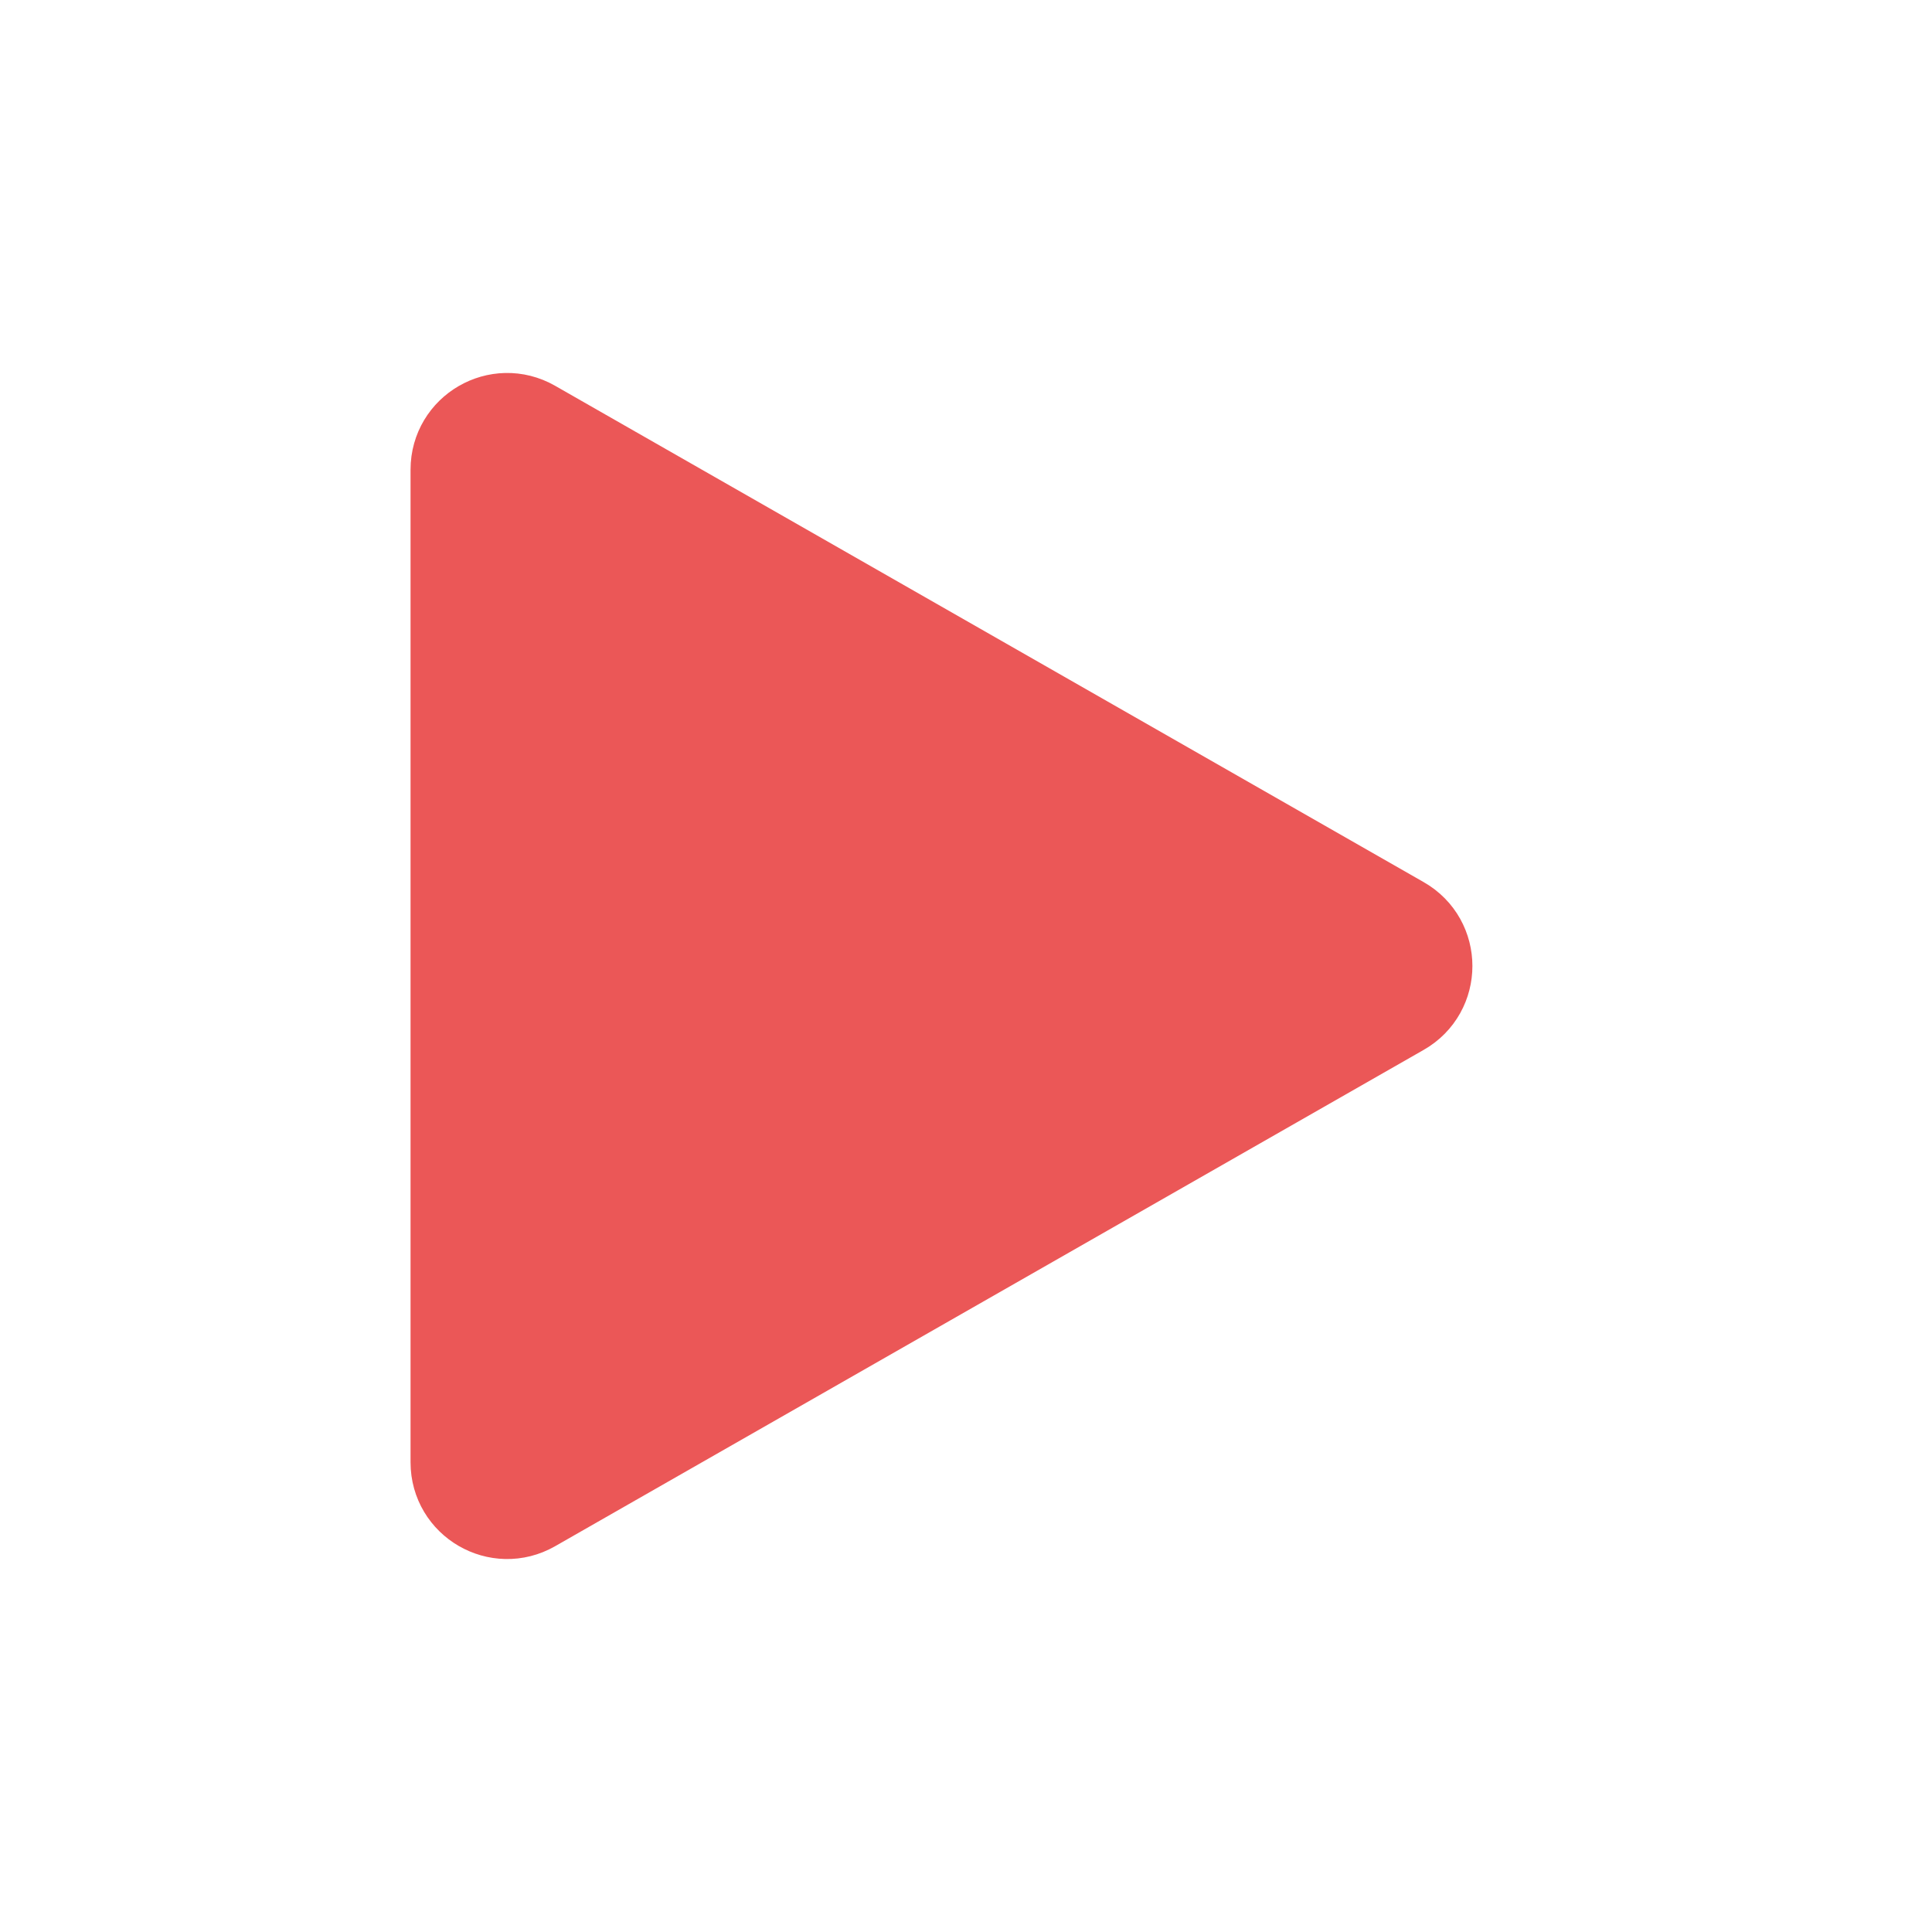
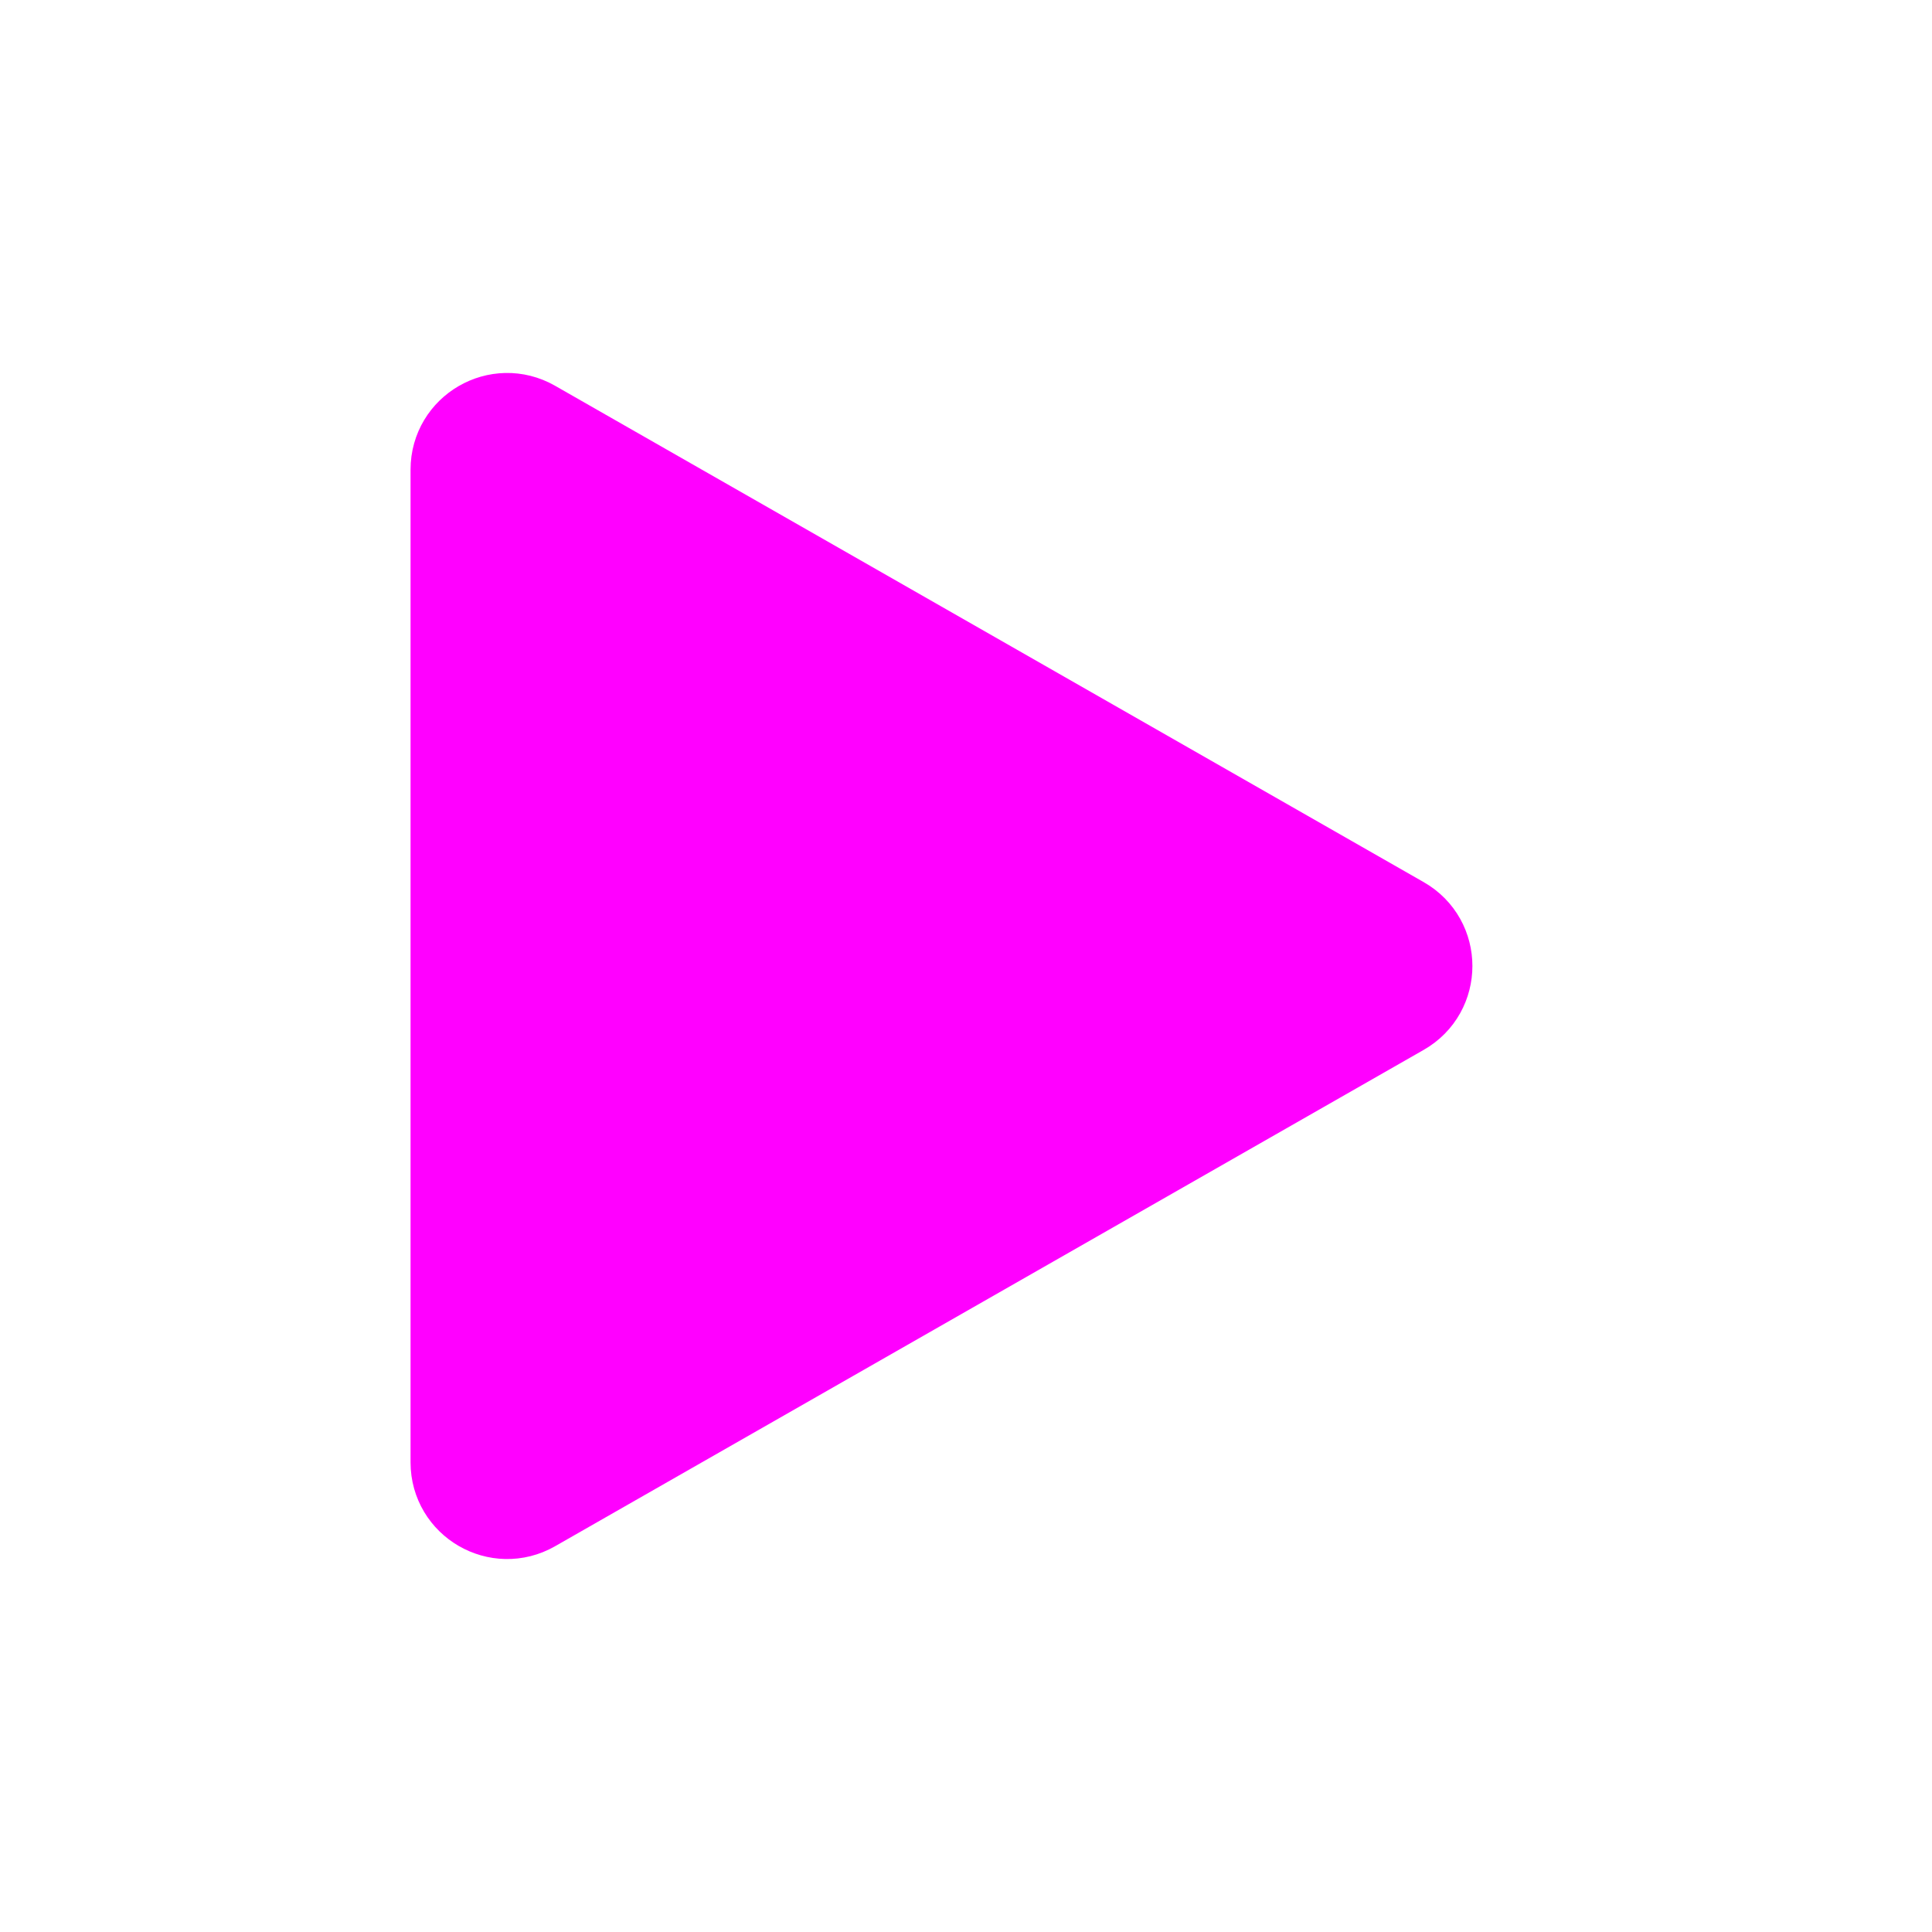
<svg xmlns="http://www.w3.org/2000/svg" width="80" height="80" viewBox="0 0 80 80" fill="none">
-   <path d="M57.961 38.264C59.305 39.031 59.305 40.969 57.961 41.736L21.992 62.29C20.659 63.052 19 62.089 19 60.554L19 19.446C19 17.911 20.659 16.948 21.992 17.71L57.961 38.264Z" fill="#EB5757" stroke="#EB5757" stroke-width="4" stroke-linecap="square" stroke-linejoin="round" />
+   <path d="M57.961 38.264C59.305 39.031 59.305 40.969 57.961 41.736L21.992 62.29C20.659 63.052 19 62.089 19 60.554L19 19.446C19 17.911 20.659 16.948 21.992 17.71L57.961 38.264Z" fill="#ff00ff" stroke="#ff00ff" stroke-width="4" stroke-linecap="square" stroke-linejoin="round" />
</svg>
